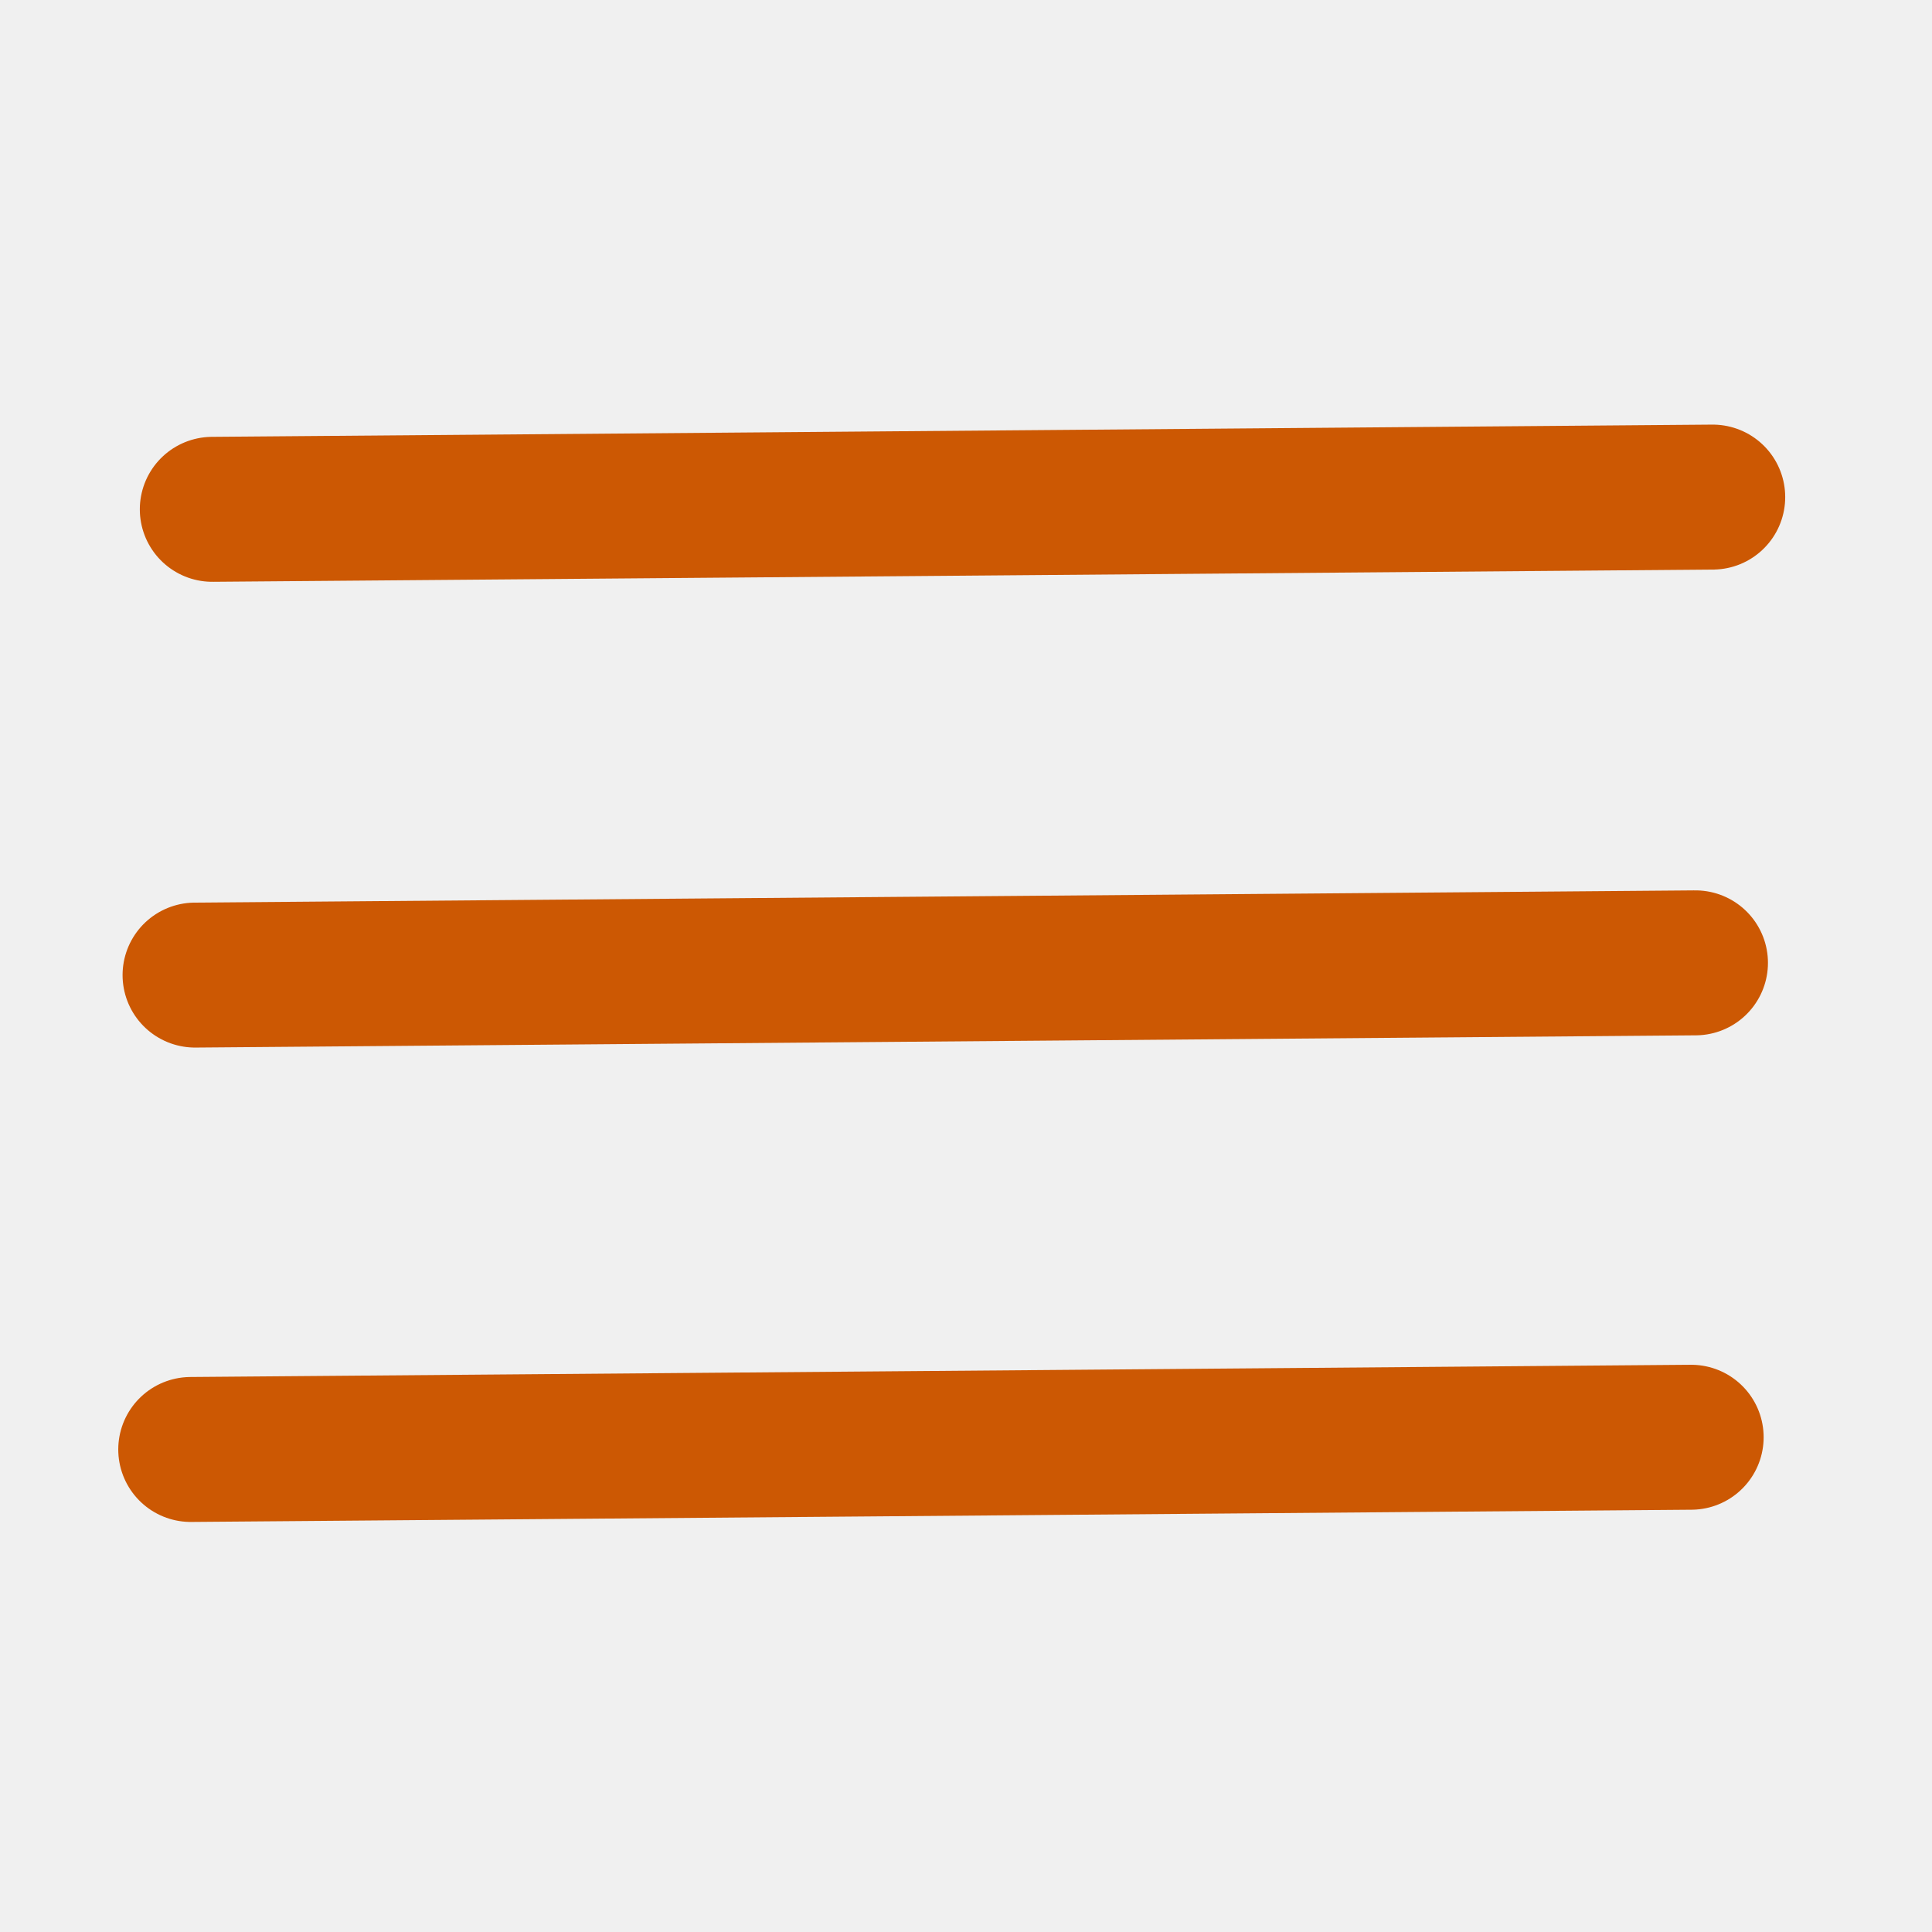
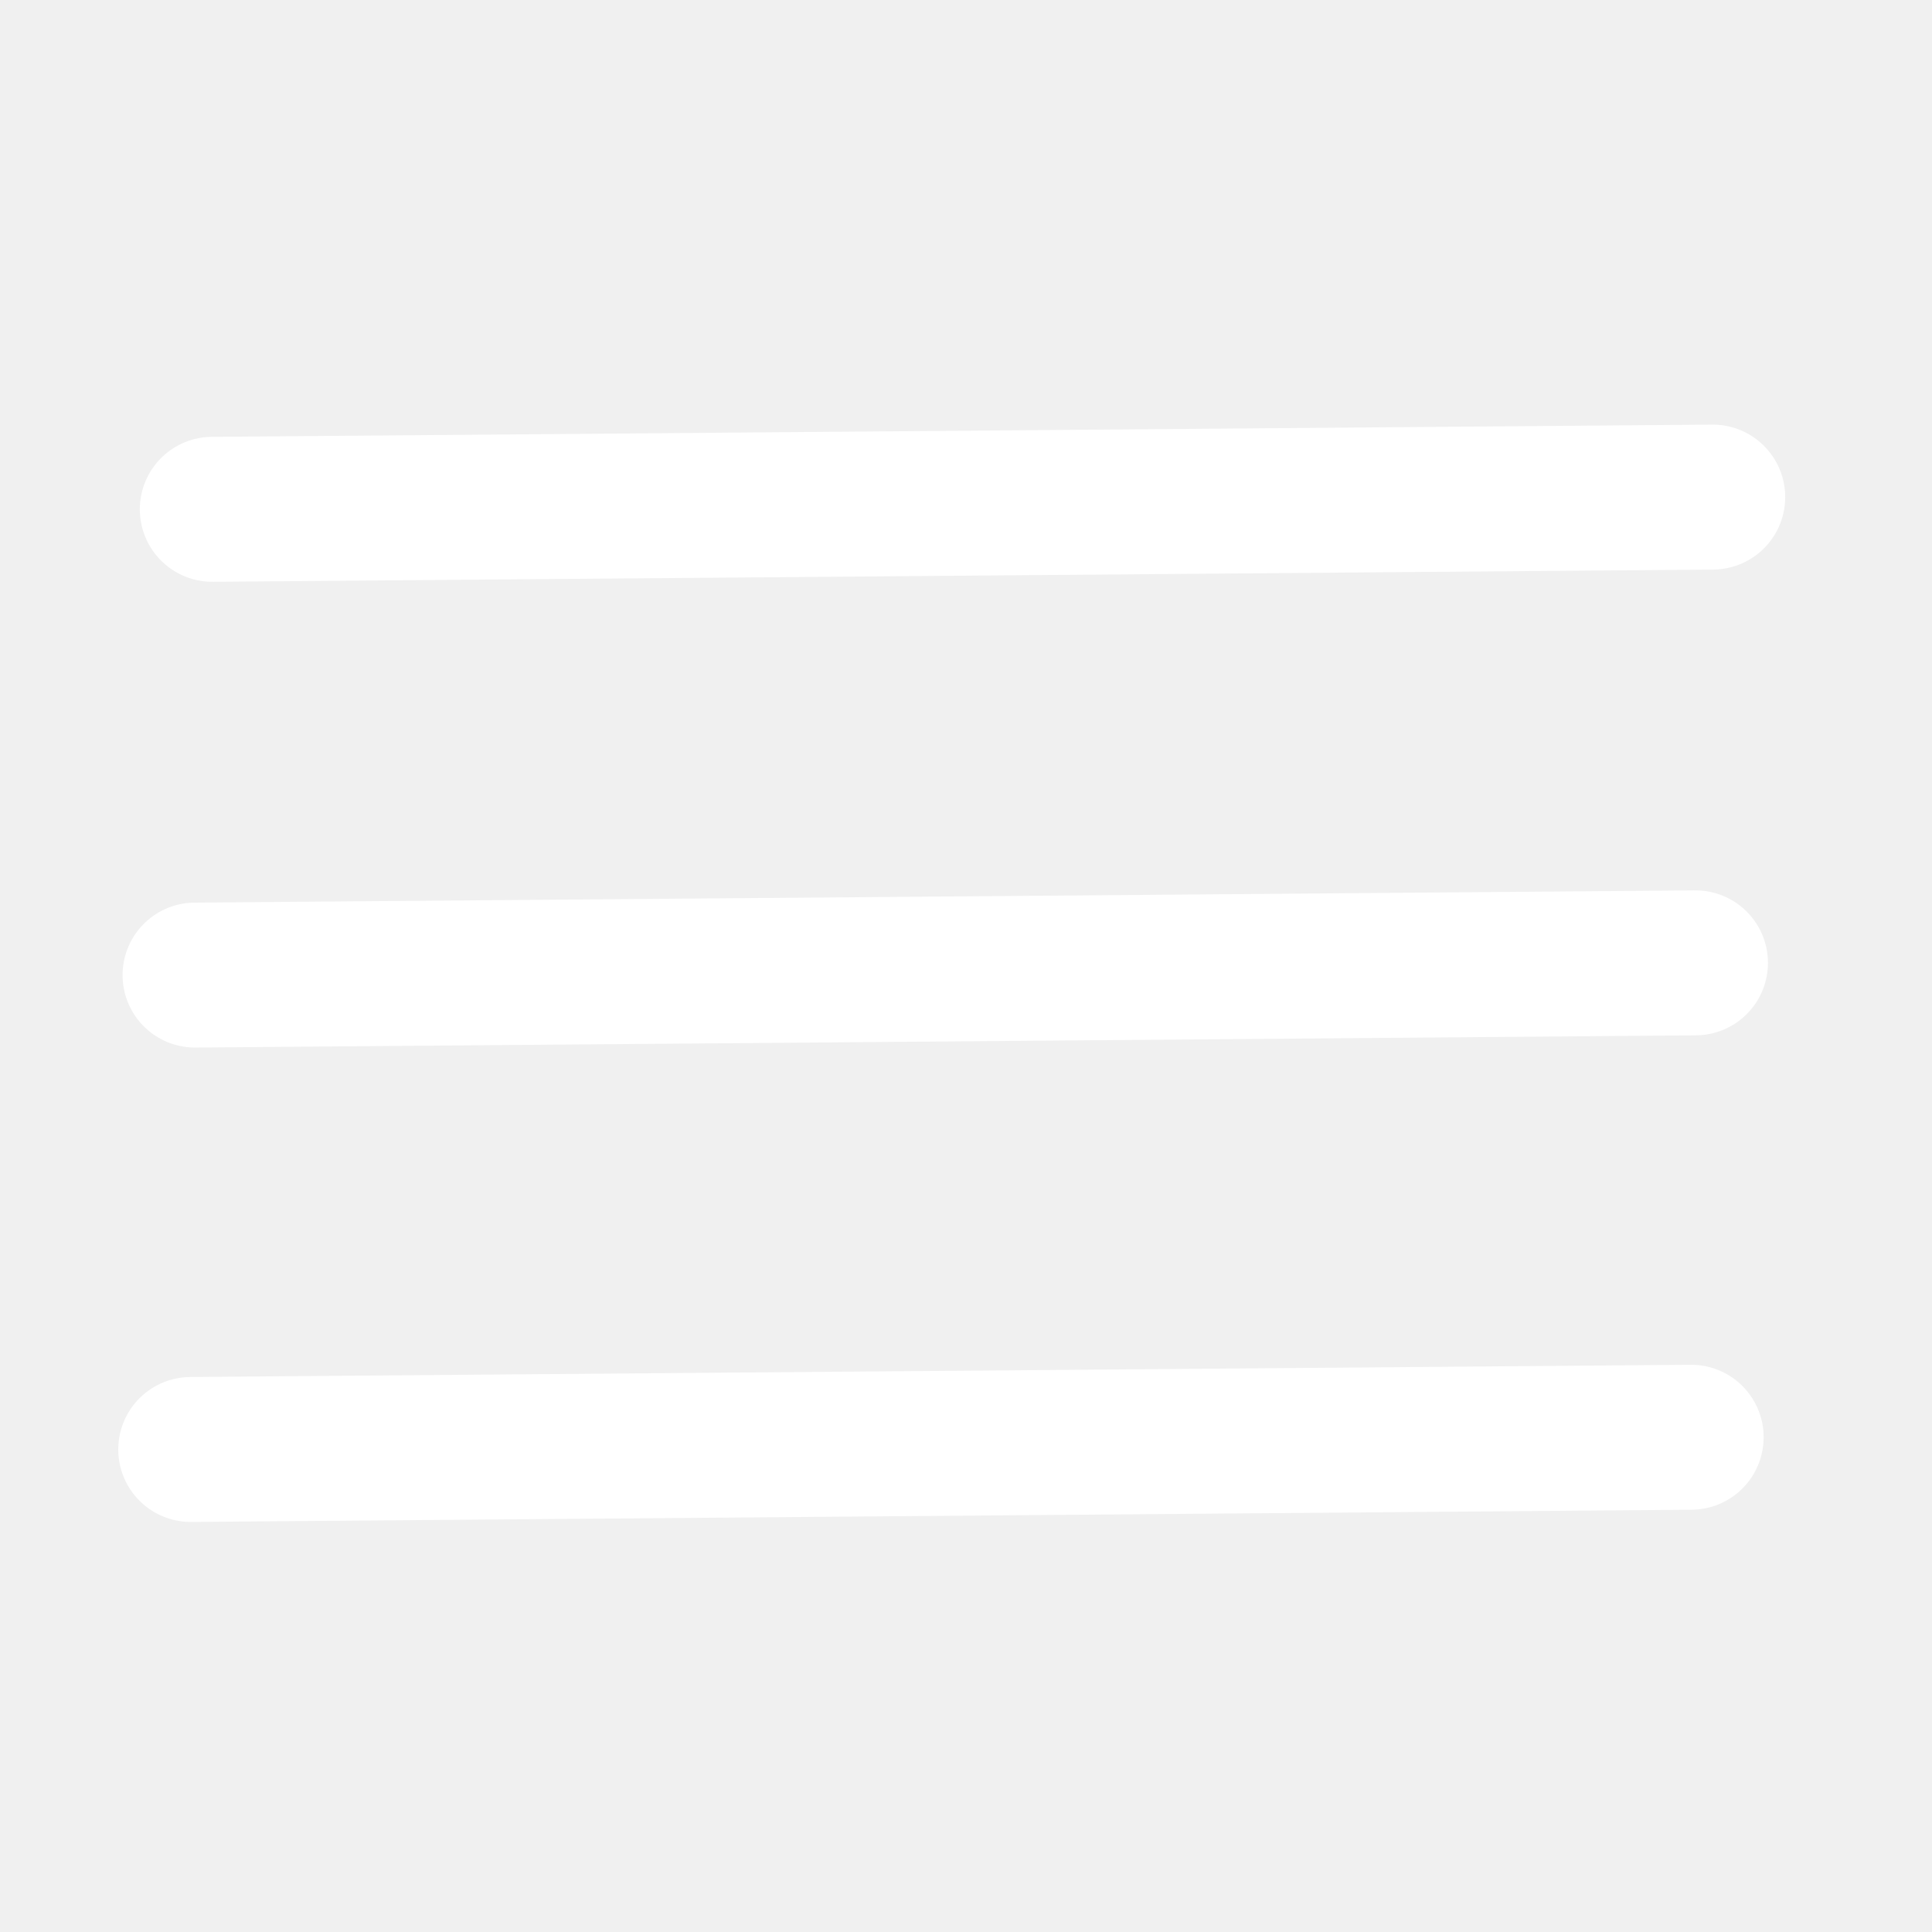
<svg xmlns="http://www.w3.org/2000/svg" width="40" height="40" viewBox="0 0 10.583 10.583" version="1.1" id="svg8">
  <defs id="defs2">
    </defs>
  <g id="layer1" transform="translate(0,-286.3813)">
-     <path style="fill:none;stroke:#cc5803;stroke-width:0.794;stroke-linecap:round;stroke-linejoin:miter;stroke-miterlimit:4;stroke-dasharray:none;stroke-opacity:1" d="m 1.47,288.746 8.219,-0.067" id="path815" transform="translate(-0.3071057,0.4252232)" />
-     <path transform="translate(-0.4015997,2.976562)" id="path829" d="m 1.47,288.746 8.219,-0.067" style="fill:none;stroke:#cc5803;stroke-width:0.794;stroke-linecap:round;stroke-linejoin:miter;stroke-miterlimit:4;stroke-dasharray:none;stroke-opacity:1" />
-     <path style="fill:none;stroke:#cc5803;stroke-width:0.794;stroke-linecap:round;stroke-linejoin:miter;stroke-miterlimit:4;stroke-dasharray:none;stroke-opacity:1" d="m 1.47,288.746 8.219,-0.067" id="path833" transform="translate(-0.4252232,5.575149)" />
+     <path style="fill:none;stroke:#ffffff;stroke-width:0.794;stroke-linecap:round;stroke-linejoin:miter;stroke-miterlimit:4;stroke-dasharray:none;stroke-opacity:1" d="m 1.47,288.746 8.219,-0.067" id="path815" transform="translate(-0.3071057,0.4252232)" />
+     <path transform="translate(-0.4015997,2.976562)" id="path829" d="m 1.47,288.746 8.219,-0.067" style="fill:none;stroke:#ffffff;stroke-width:0.794;stroke-linecap:round;stroke-linejoin:miter;stroke-miterlimit:4;stroke-dasharray:none;stroke-opacity:1" />
+     <path style="fill:none;stroke:#ffffff;stroke-width:0.794;stroke-linecap:round;stroke-linejoin:miter;stroke-miterlimit:4;stroke-dasharray:none;stroke-opacity:1" d="m 1.47,288.746 8.219,-0.067" id="path833" transform="translate(-0.4252232,5.575149)" />
  </g>
</svg>
